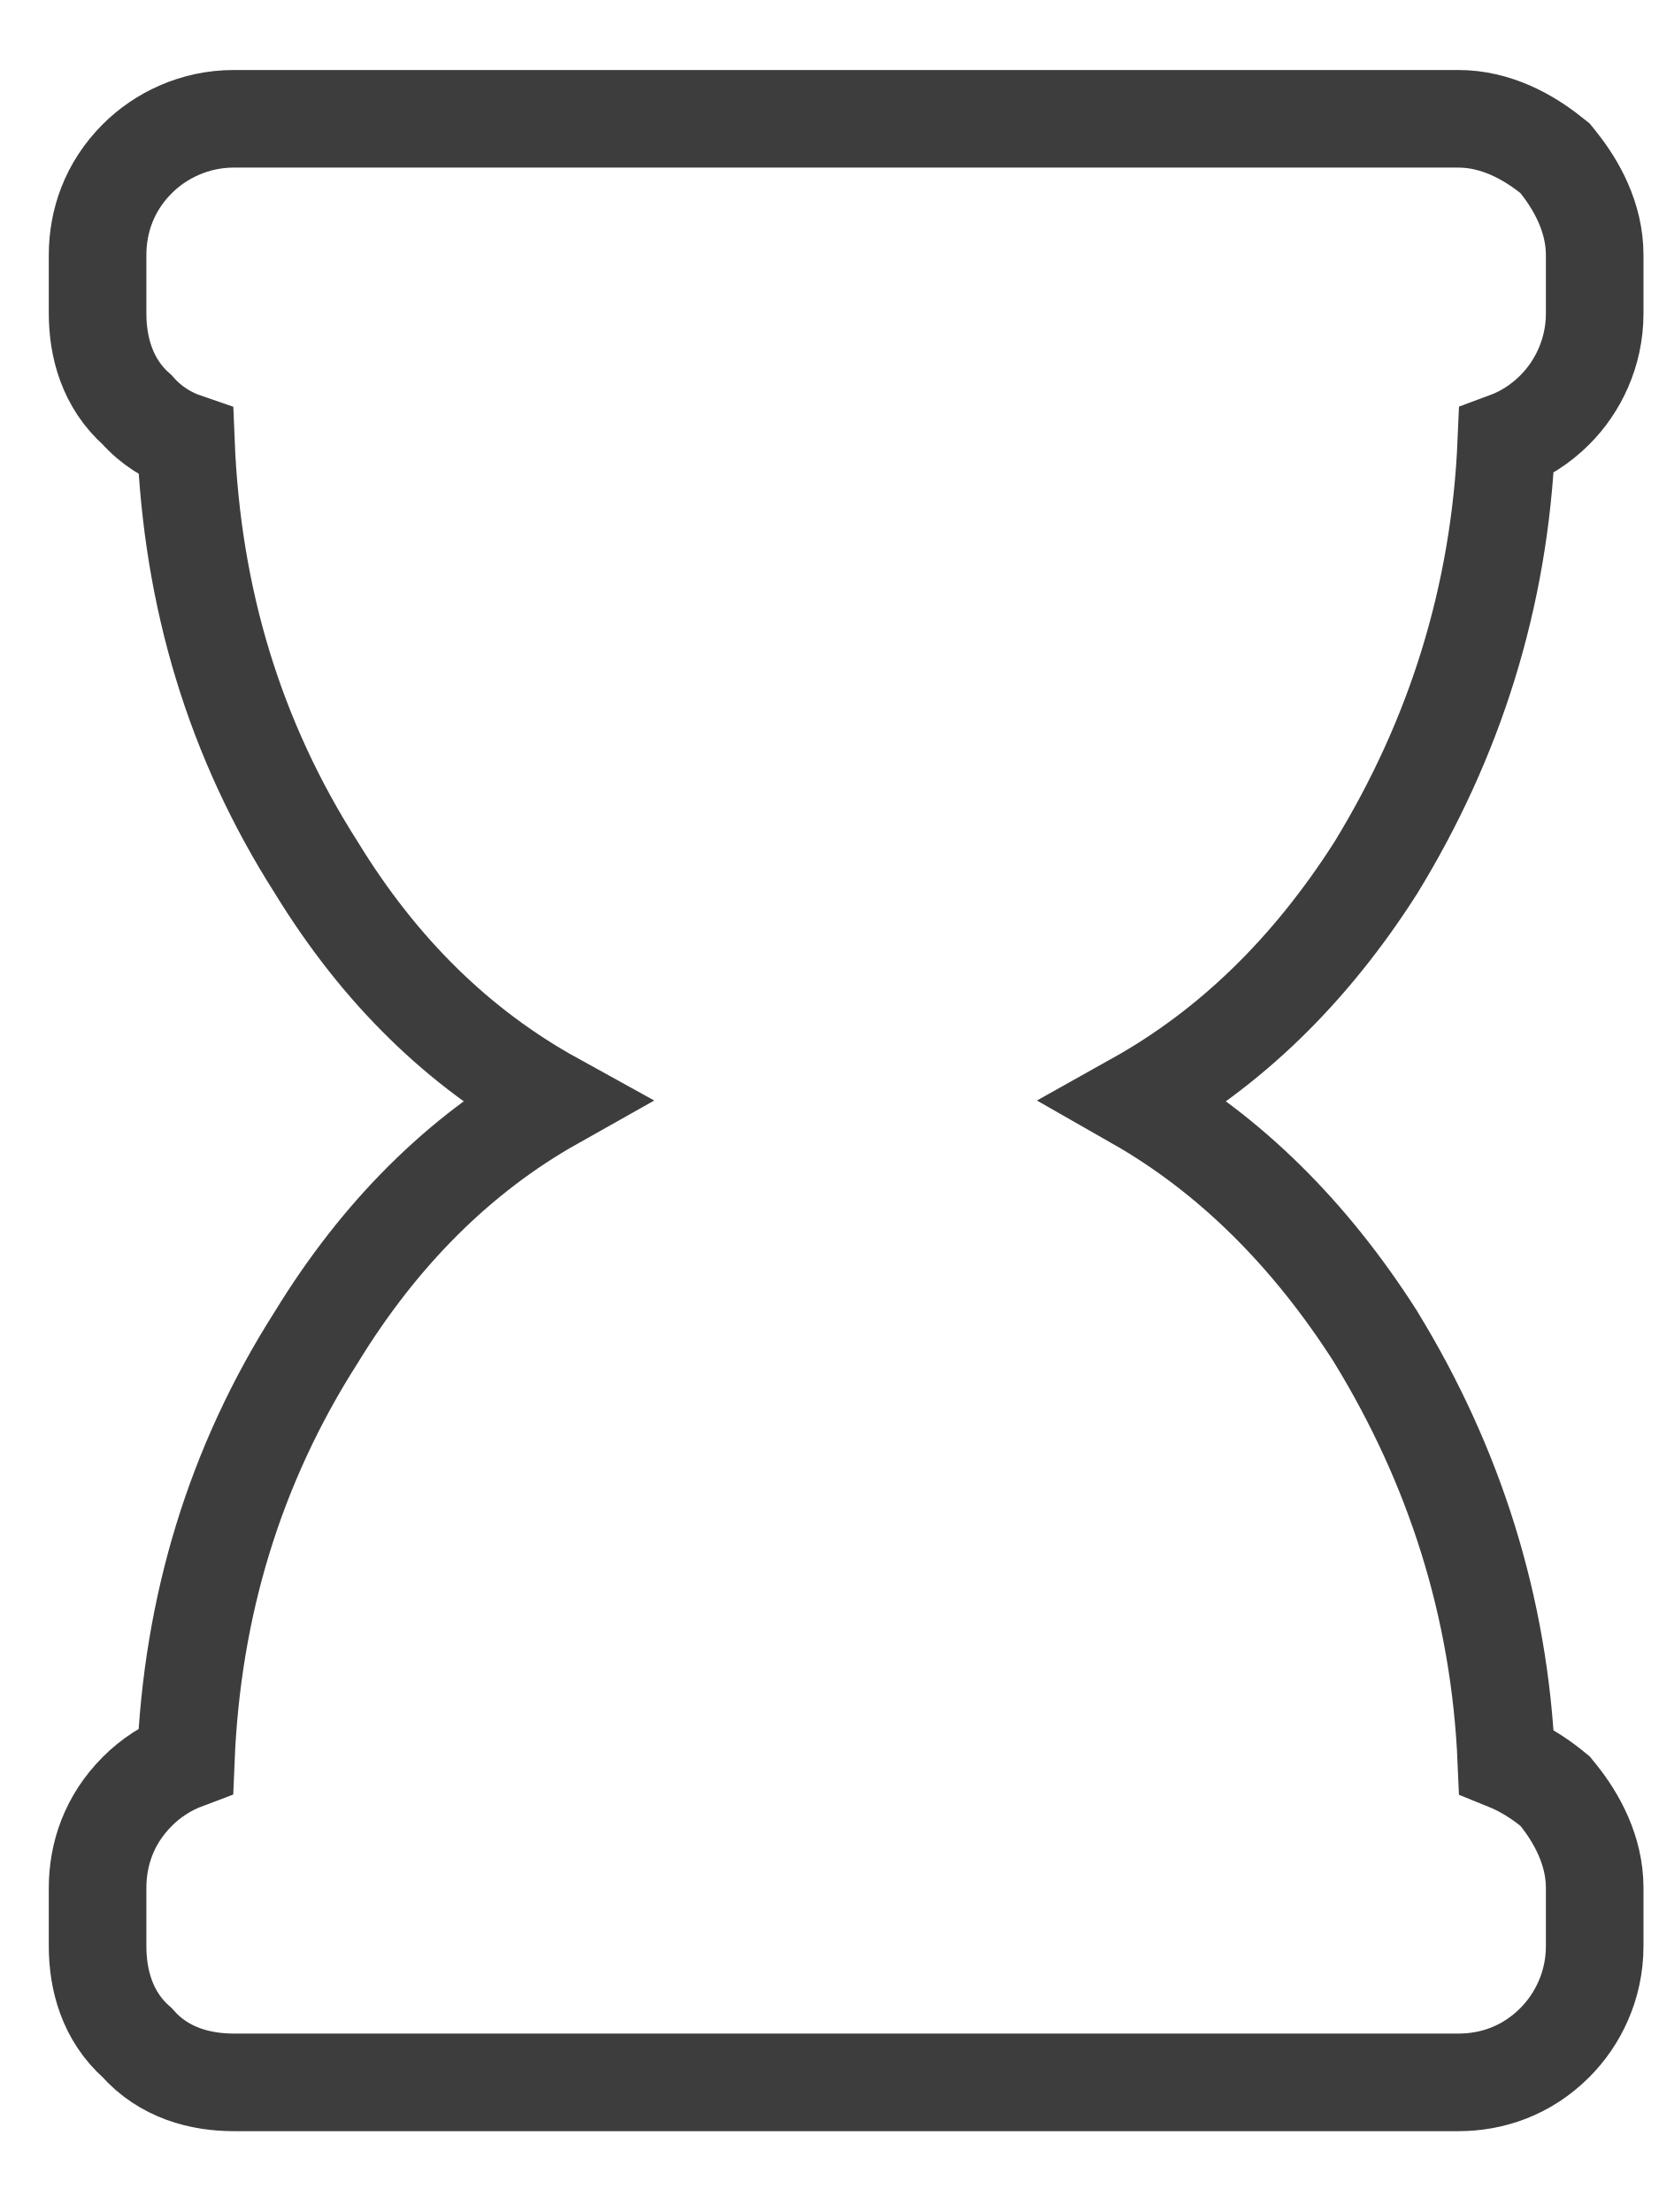
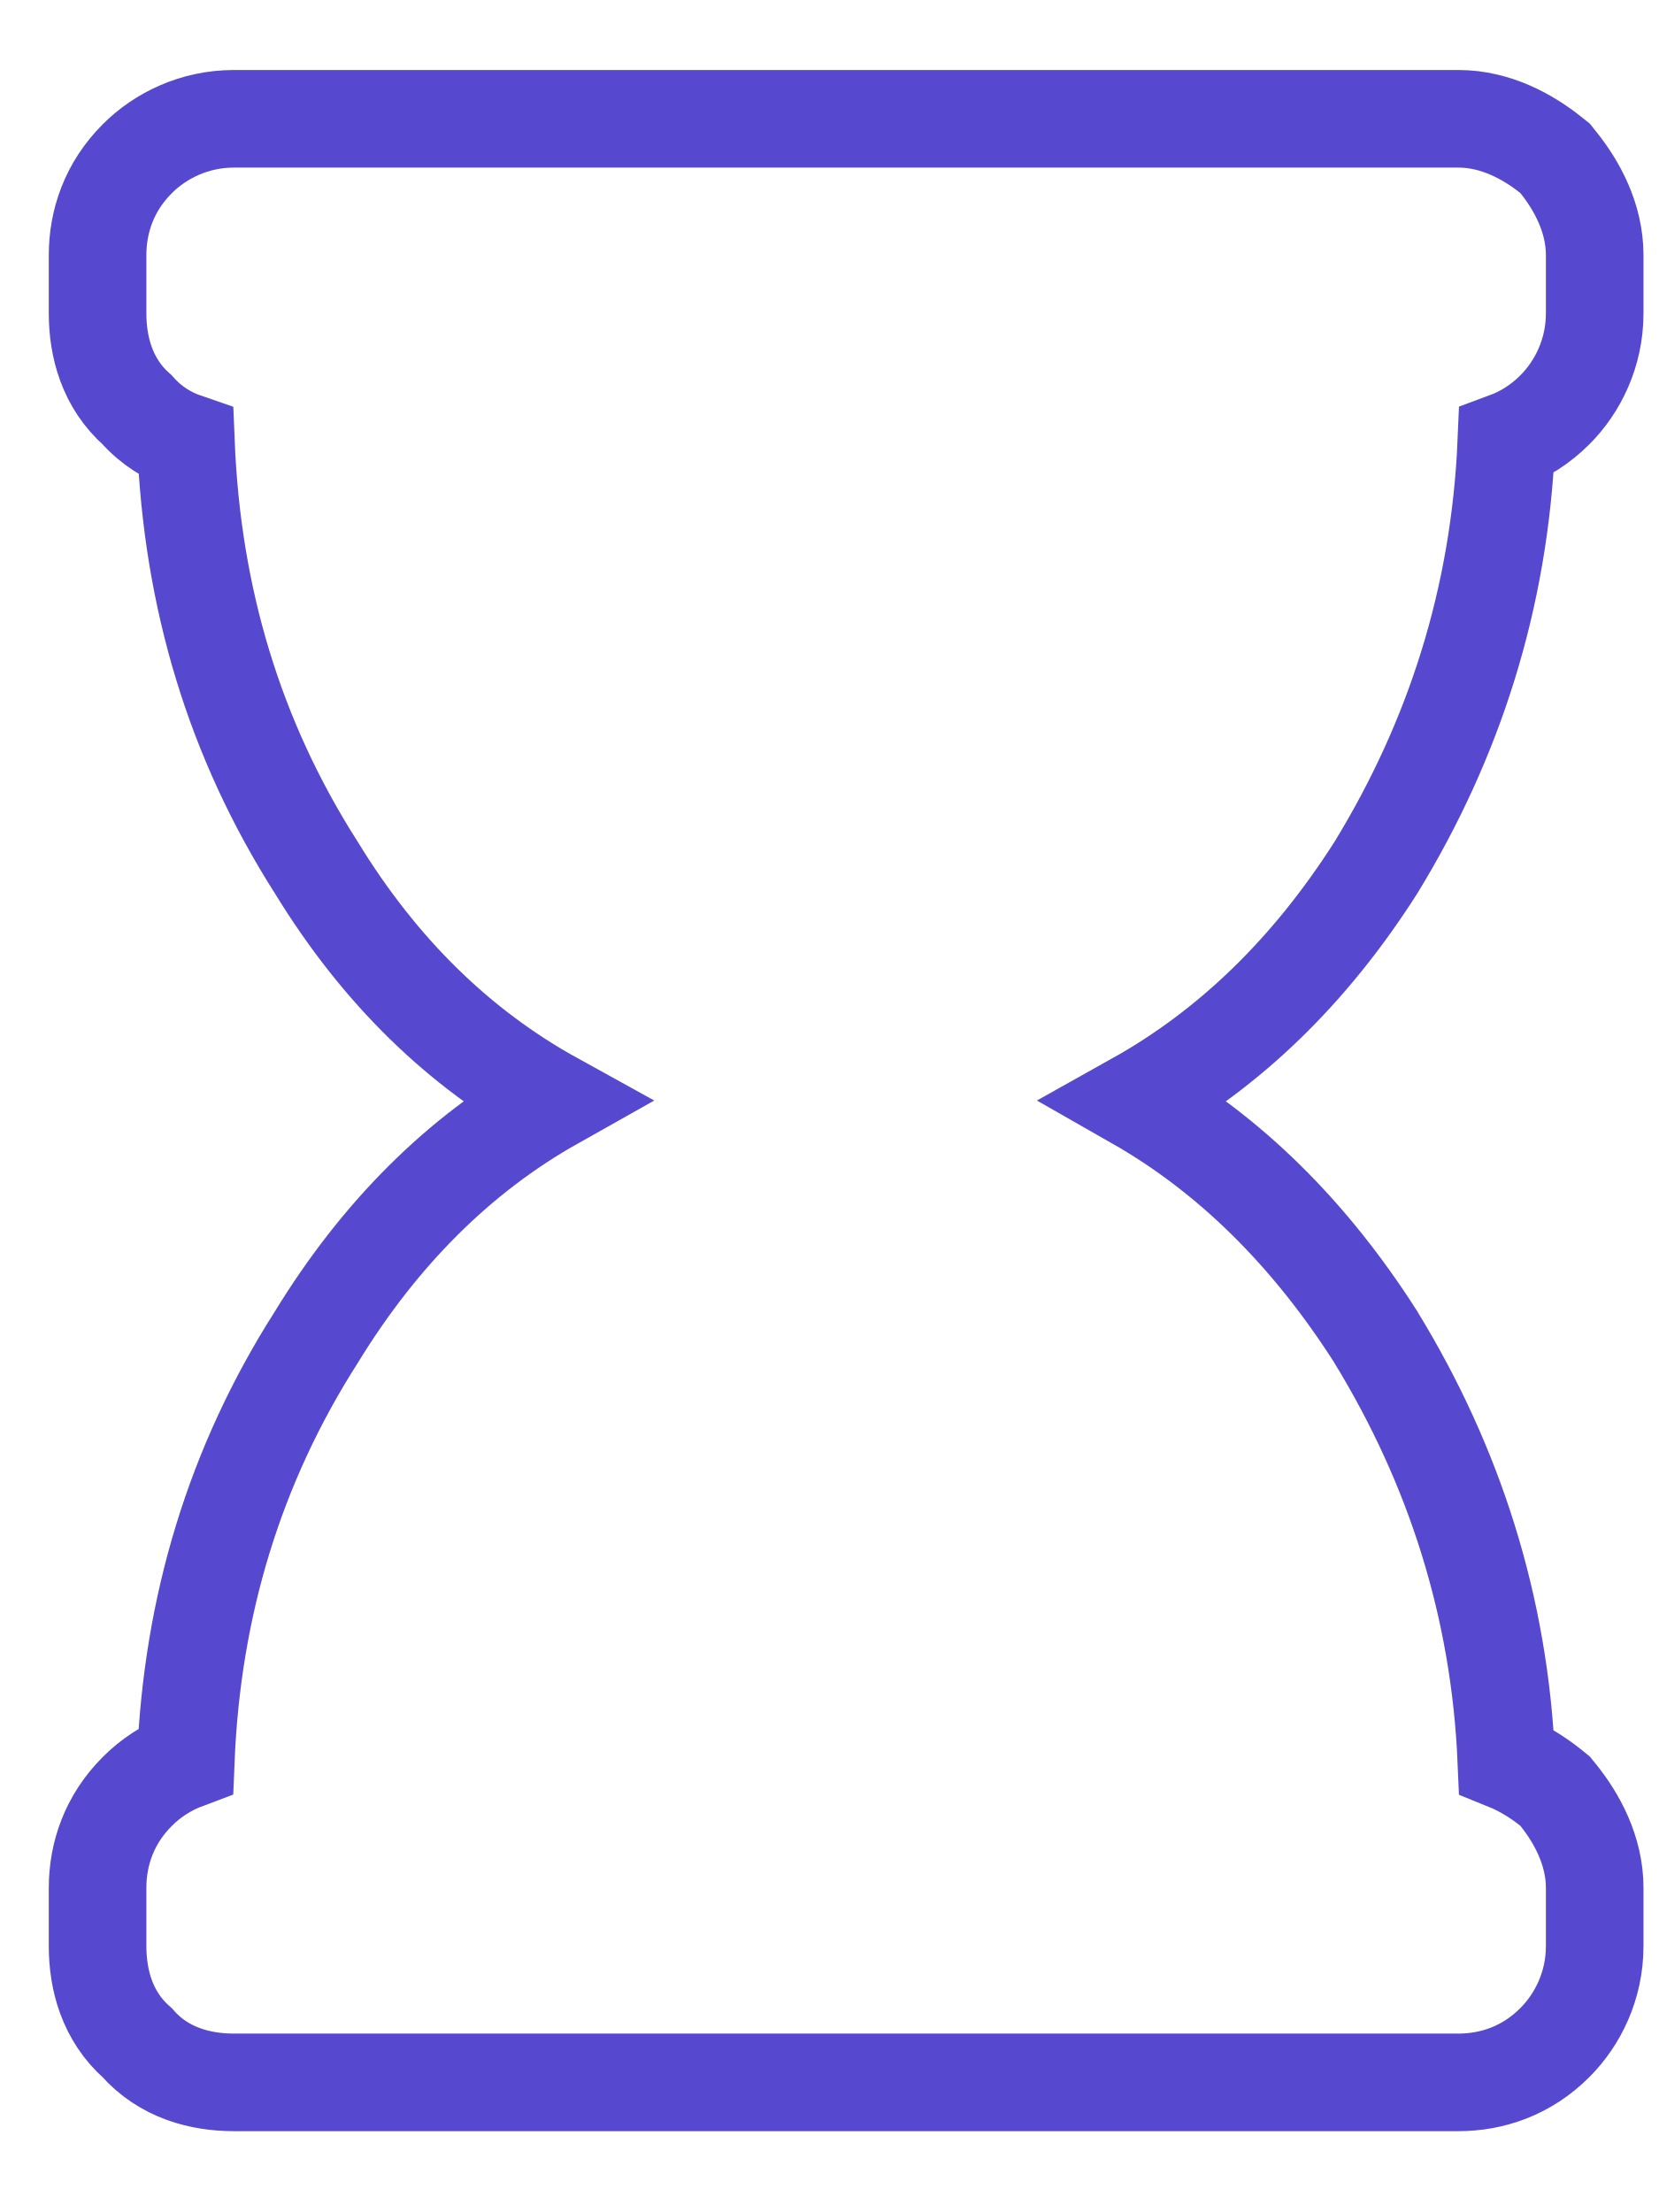
<svg xmlns="http://www.w3.org/2000/svg" width="15" height="20" viewBox="0 0 17 22" fill="none">
-   <path d="M15.97 1.333L15.935 1.289L15.892 1.255C15.661 1.07 15.328 0.884 14.945 0.884H2.396C1.99 0.884 1.642 1.058 1.408 1.292C1.117 1.582 1 1.938 1 2.28V2.878C1 3.216 1.095 3.593 1.406 3.867C1.551 4.031 1.724 4.135 1.905 4.197C1.969 5.795 2.403 7.243 3.242 8.558C3.893 9.622 4.706 10.412 5.677 10.948C4.703 11.496 3.891 12.308 3.242 13.368C2.402 14.684 1.968 16.133 1.904 17.704C1.709 17.777 1.54 17.89 1.408 18.023C1.117 18.313 1 18.669 1 19.011V19.609C1 19.948 1.095 20.325 1.406 20.599C1.68 20.91 2.057 21.005 2.396 21.005H14.945C15.287 21.005 15.643 20.888 15.933 20.597C16.167 20.363 16.341 20.015 16.341 19.609V19.011C16.341 18.628 16.155 18.295 15.97 18.064L15.935 18.021L15.892 17.986C15.767 17.886 15.612 17.786 15.436 17.715C15.369 16.132 14.902 14.683 14.101 13.373L14.101 13.373L14.096 13.364C13.421 12.307 12.603 11.496 11.642 10.948C12.6 10.412 13.419 9.623 14.096 8.562L14.096 8.562L14.101 8.554C14.902 7.244 15.368 5.796 15.436 4.187C15.612 4.122 15.781 4.018 15.933 3.866C16.167 3.632 16.341 3.284 16.341 2.878V2.28C16.341 1.896 16.155 1.564 15.97 1.333Z" stroke="#000000c2" />
+   <path d="M15.97 1.333L15.935 1.289L15.892 1.255C15.661 1.07 15.328 0.884 14.945 0.884H2.396C1.99 0.884 1.642 1.058 1.408 1.292C1.117 1.582 1 1.938 1 2.28V2.878C1 3.216 1.095 3.593 1.406 3.867C1.551 4.031 1.724 4.135 1.905 4.197C1.969 5.795 2.403 7.243 3.242 8.558C3.893 9.622 4.706 10.412 5.677 10.948C4.703 11.496 3.891 12.308 3.242 13.368C2.402 14.684 1.968 16.133 1.904 17.704C1.709 17.777 1.54 17.89 1.408 18.023C1.117 18.313 1 18.669 1 19.011V19.609C1 19.948 1.095 20.325 1.406 20.599C1.68 20.91 2.057 21.005 2.396 21.005H14.945C15.287 21.005 15.643 20.888 15.933 20.597C16.167 20.363 16.341 20.015 16.341 19.609V19.011C16.341 18.628 16.155 18.295 15.97 18.064L15.935 18.021L15.892 17.986C15.767 17.886 15.612 17.786 15.436 17.715C15.369 16.132 14.902 14.683 14.101 13.373L14.101 13.373L14.096 13.364C13.421 12.307 12.603 11.496 11.642 10.948C12.6 10.412 13.419 9.623 14.096 8.562L14.096 8.562L14.101 8.554C14.902 7.244 15.368 5.796 15.436 4.187C15.612 4.122 15.781 4.018 15.933 3.866C16.167 3.632 16.341 3.284 16.341 2.878V2.28C16.341 1.896 16.155 1.564 15.97 1.333Z" stroke="#5649CF" />
</svg>
